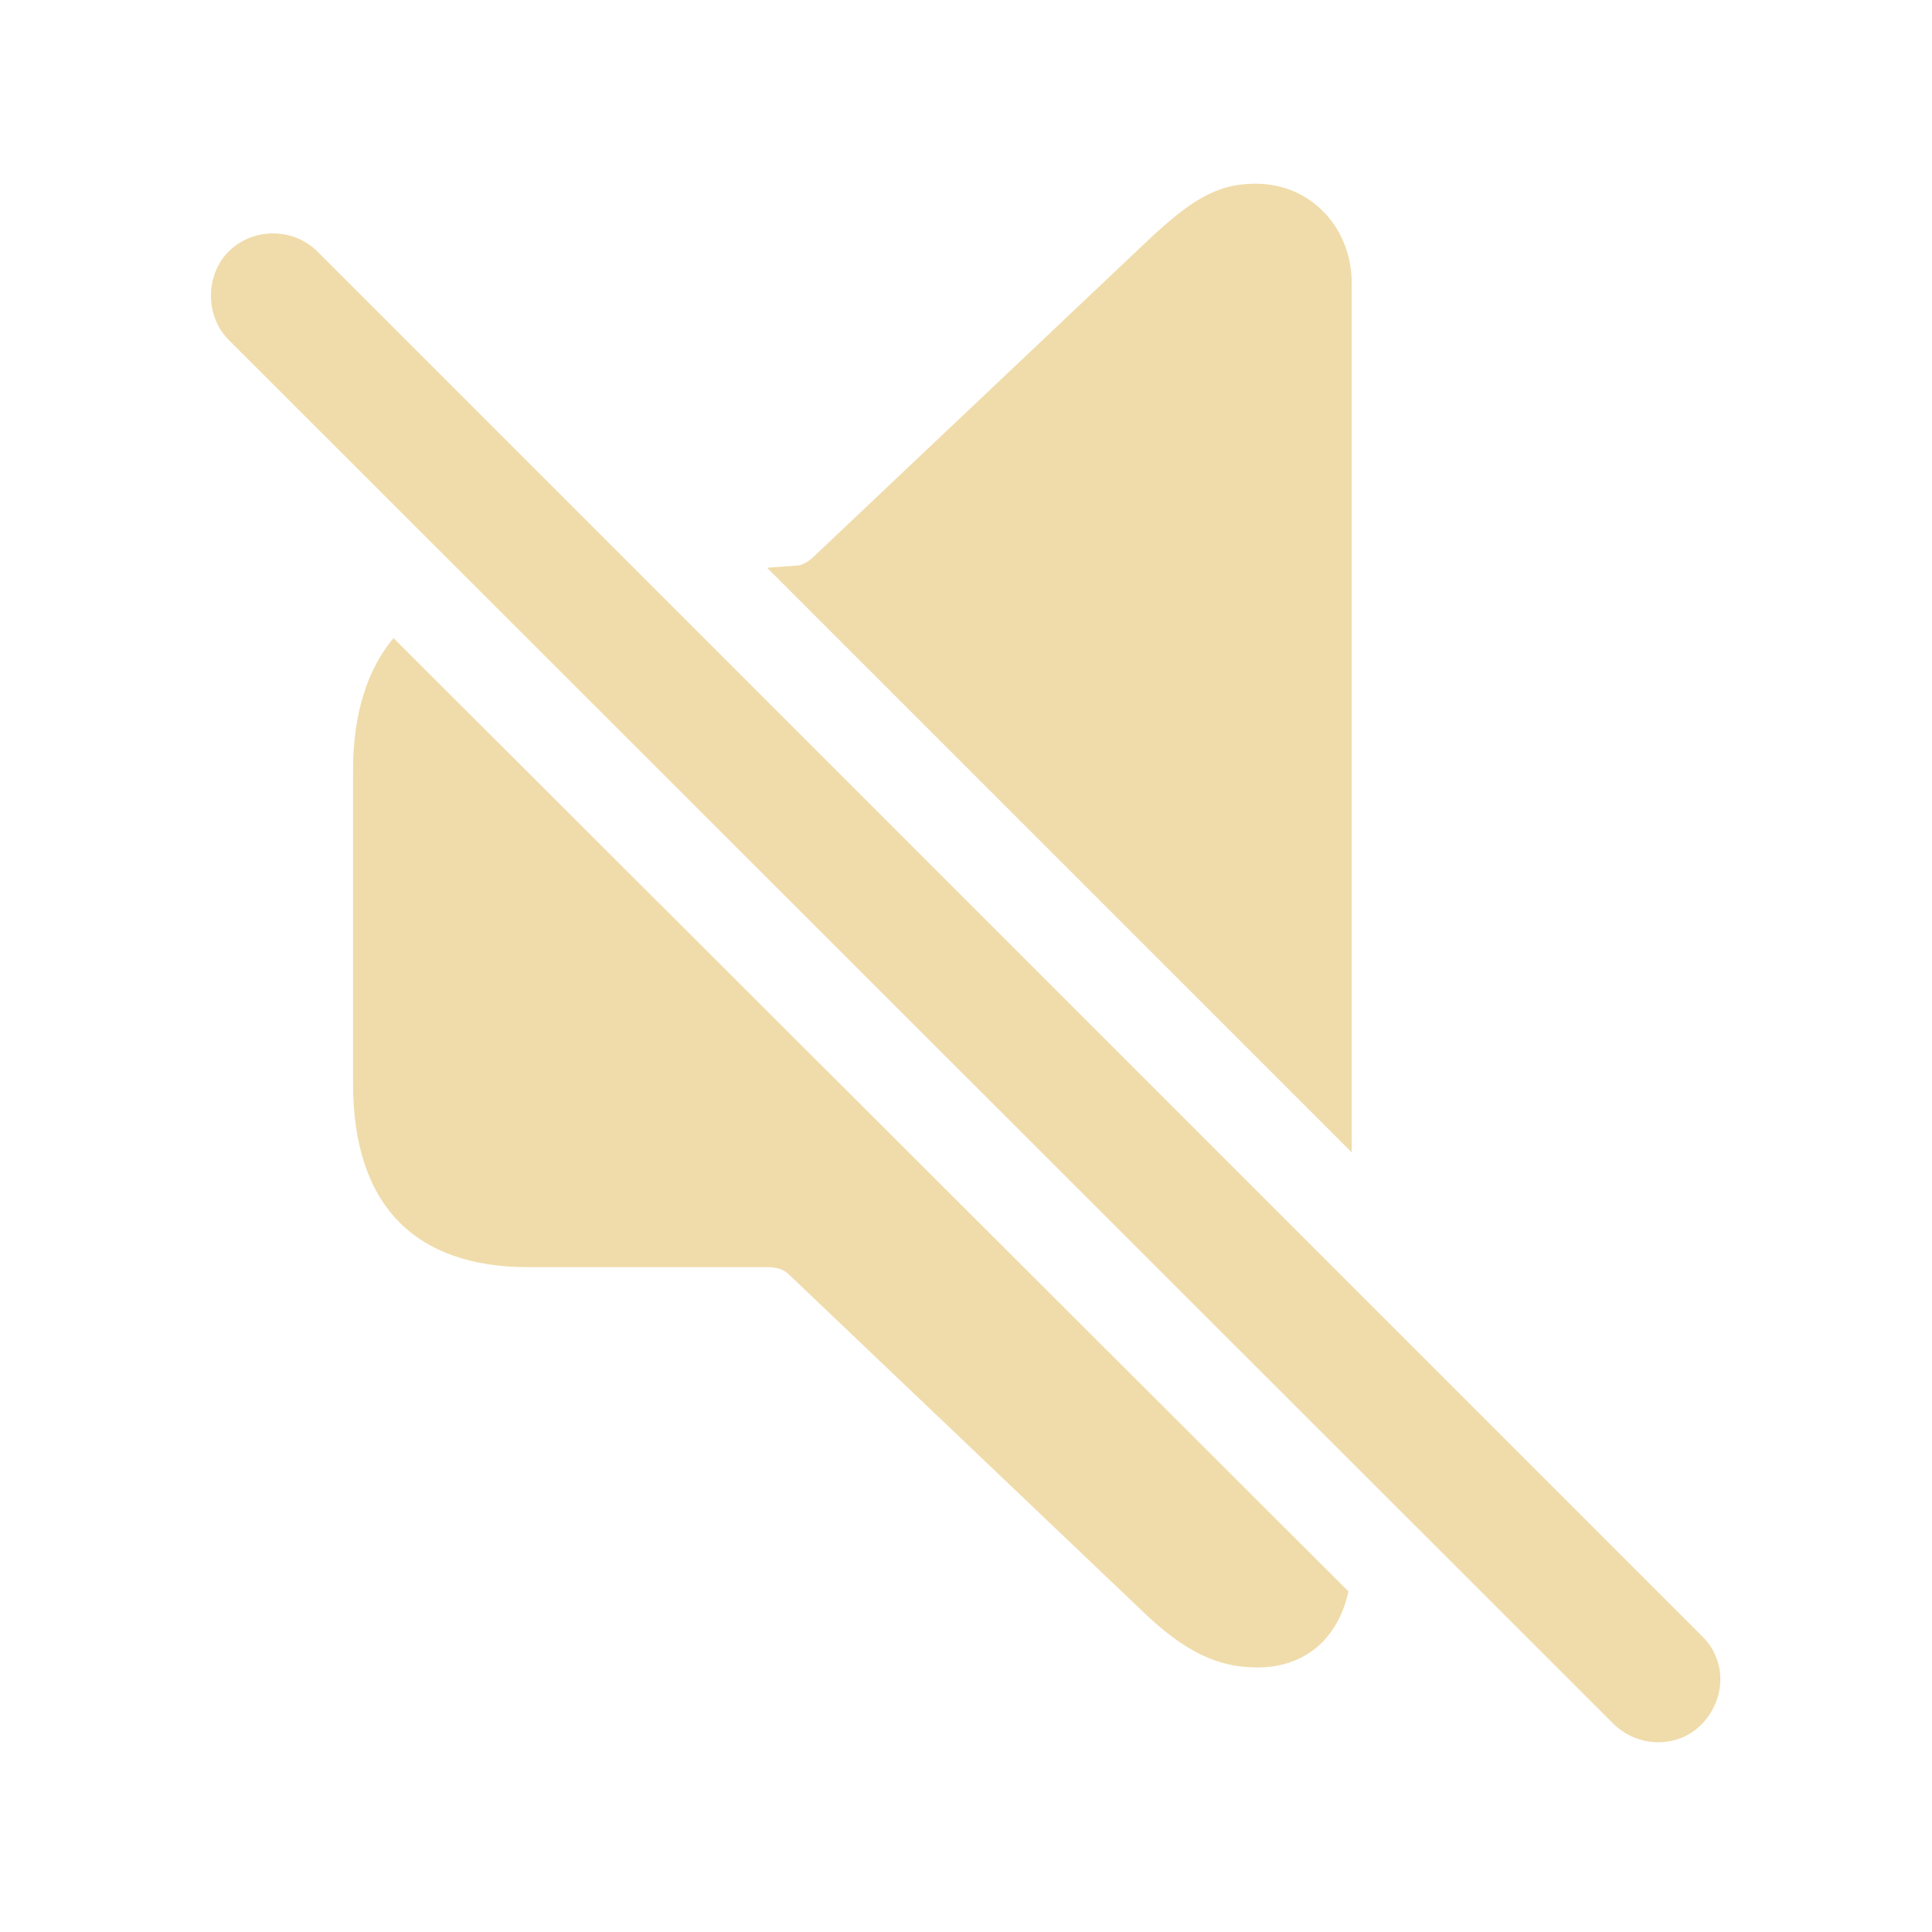
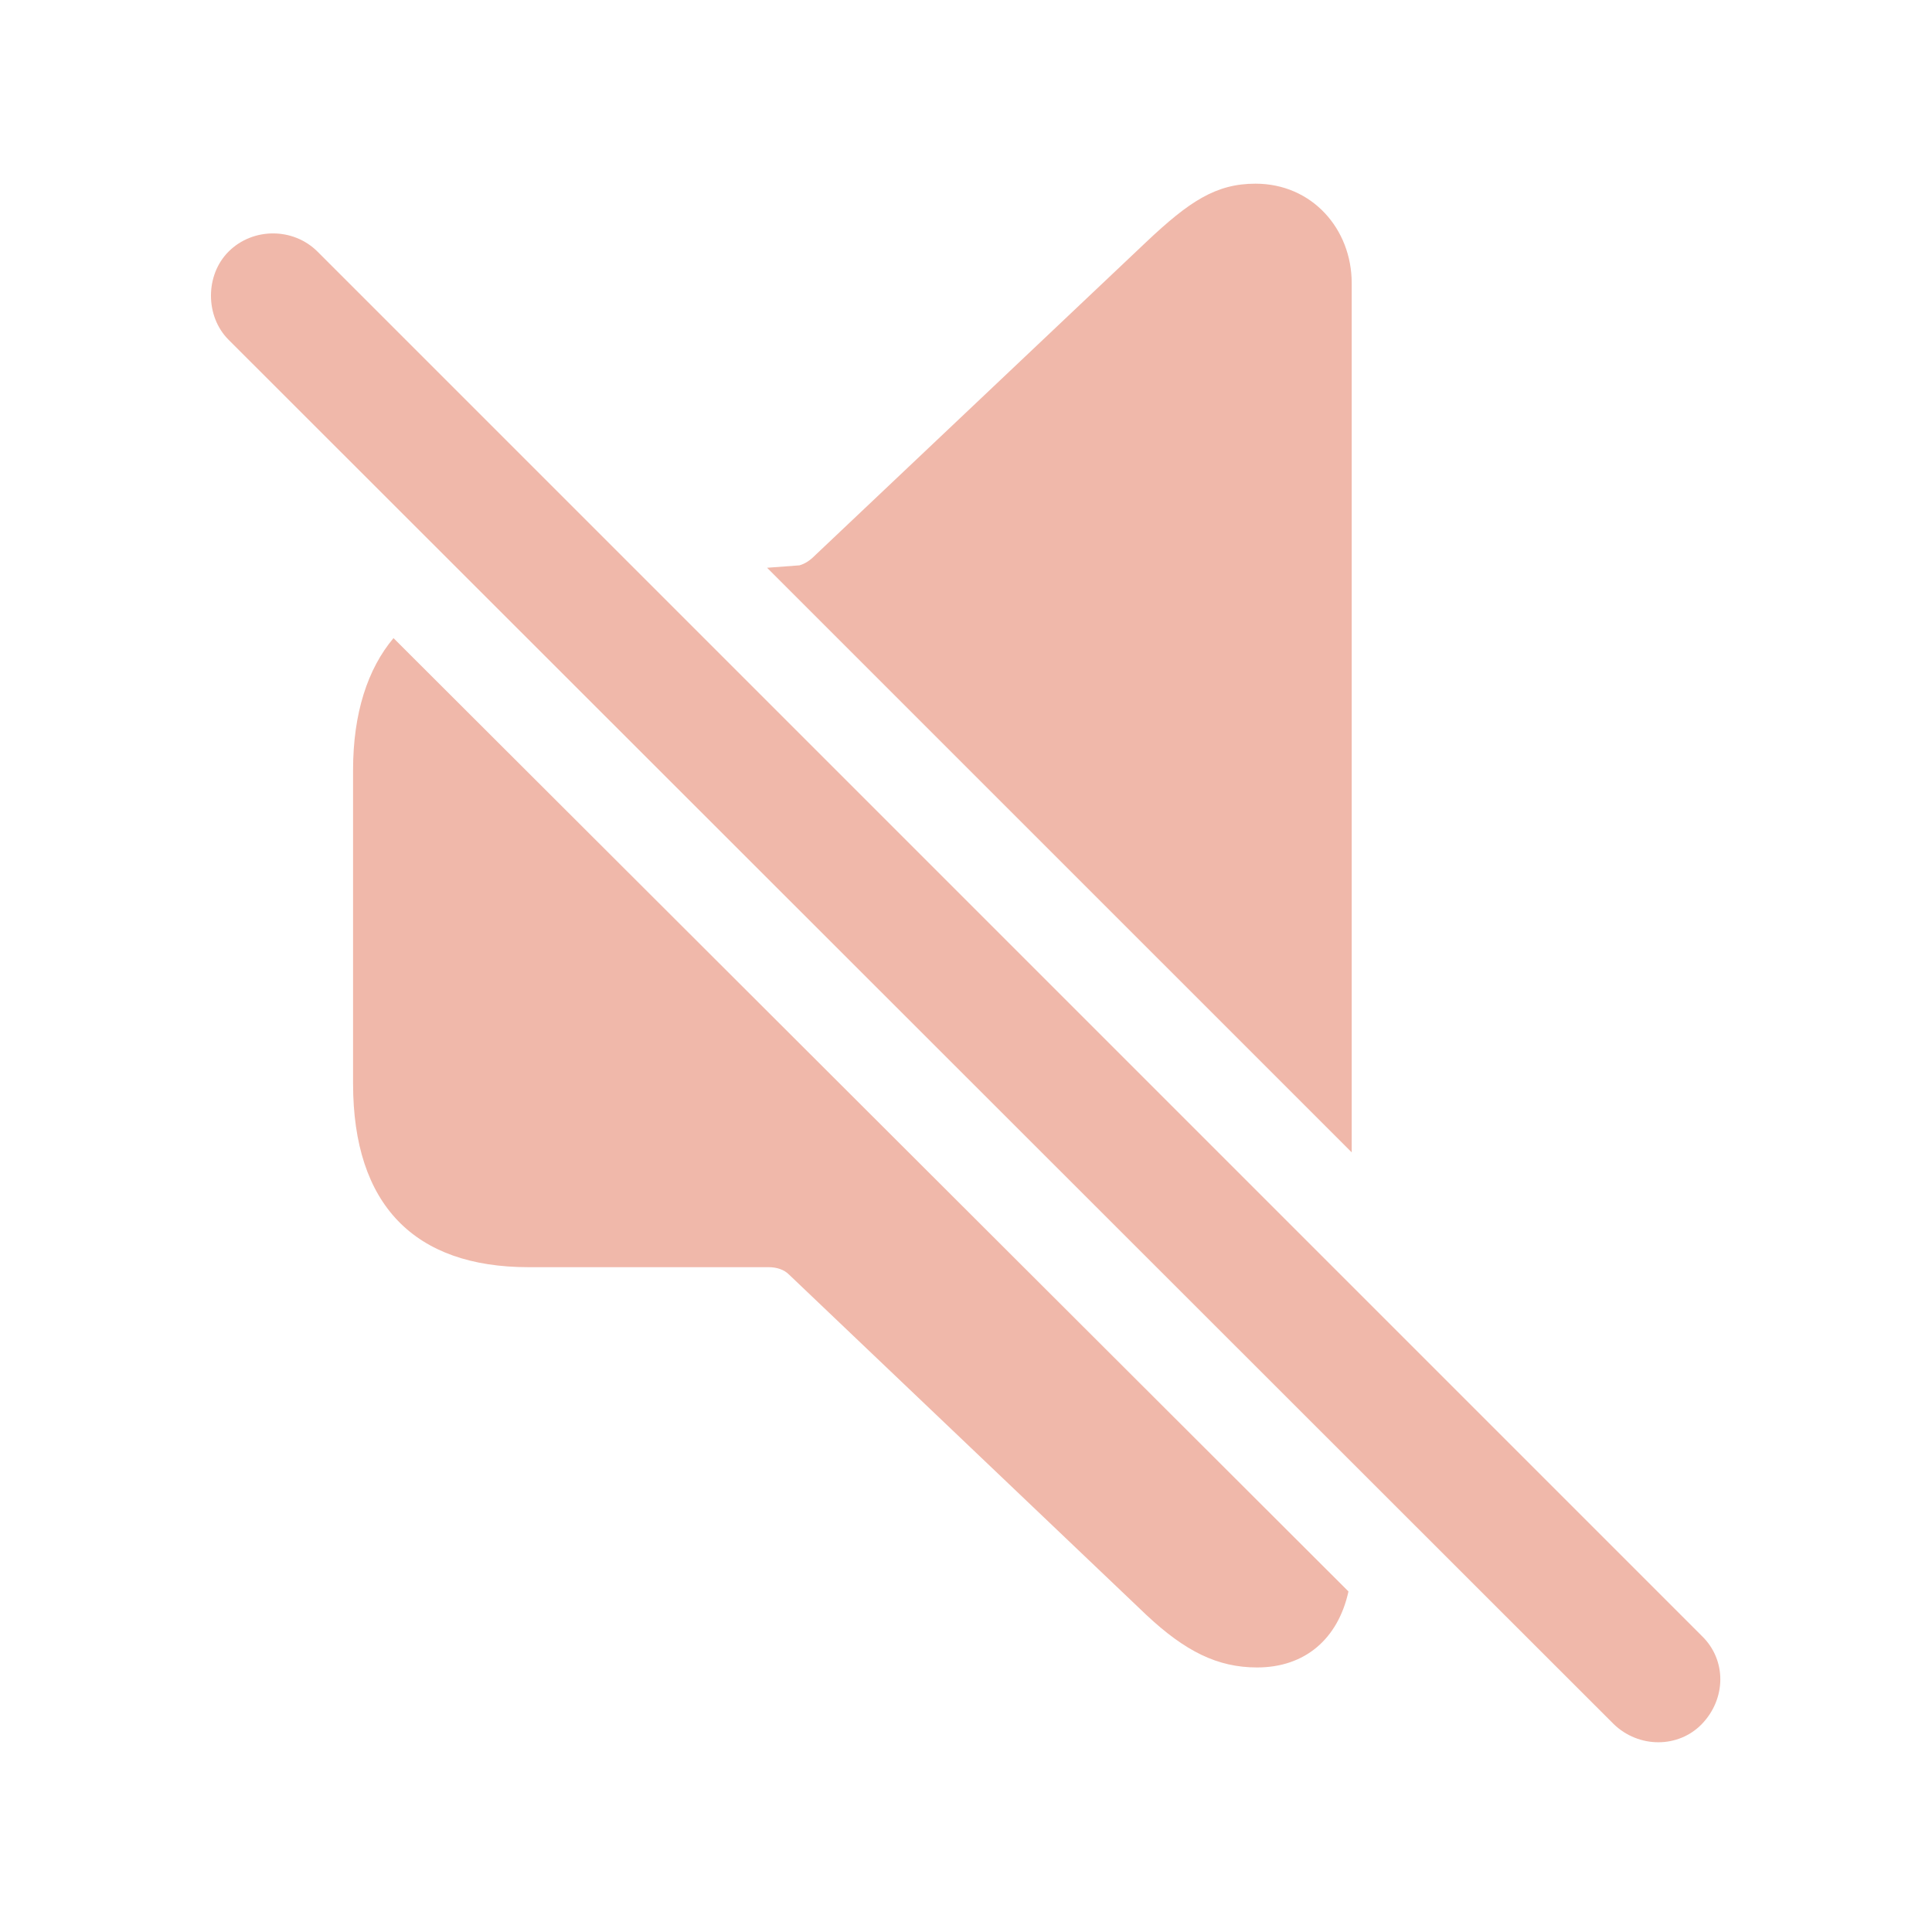
- <svg fill="#F0DCAA" width="120px" height="120px" viewBox="0 0 56 56">
+ <svg fill="#F0B8AA" width="120px" height="120px" viewBox="0 0 56 56">
  <path d="M 39.18 33.402 L 39.18 8.207 C 39.18 6.637 38.031 5.324 36.391 5.324 C 35.242 5.324 34.469 5.84 33.227 7.012 L 23.617 16.105 C 23.477 16.246 23.336 16.34 23.172 16.387 L 22.234 16.457 Z M 46.773 49.973 C 47.5 50.676 48.648 50.676 49.328 49.973 C 50.031 49.246 50.055 48.121 49.328 47.418 L 9.203 7.293 C 8.5 6.59 7.328 6.59 6.625 7.293 C 5.945 7.973 5.945 9.168 6.625 9.848 Z M 36.437 48.332 C 37.82 48.332 38.781 47.512 39.086 46.129 L 11.406 18.496 C 10.656 19.387 10.234 20.676 10.234 22.316 L 10.234 31.41 C 10.234 34.926 12.015 36.73 15.32 36.73 L 22.281 36.73 C 22.515 36.73 22.727 36.801 22.867 36.941 L 33.227 46.809 C 34.352 47.863 35.289 48.332 36.437 48.332 Z" />
</svg>
